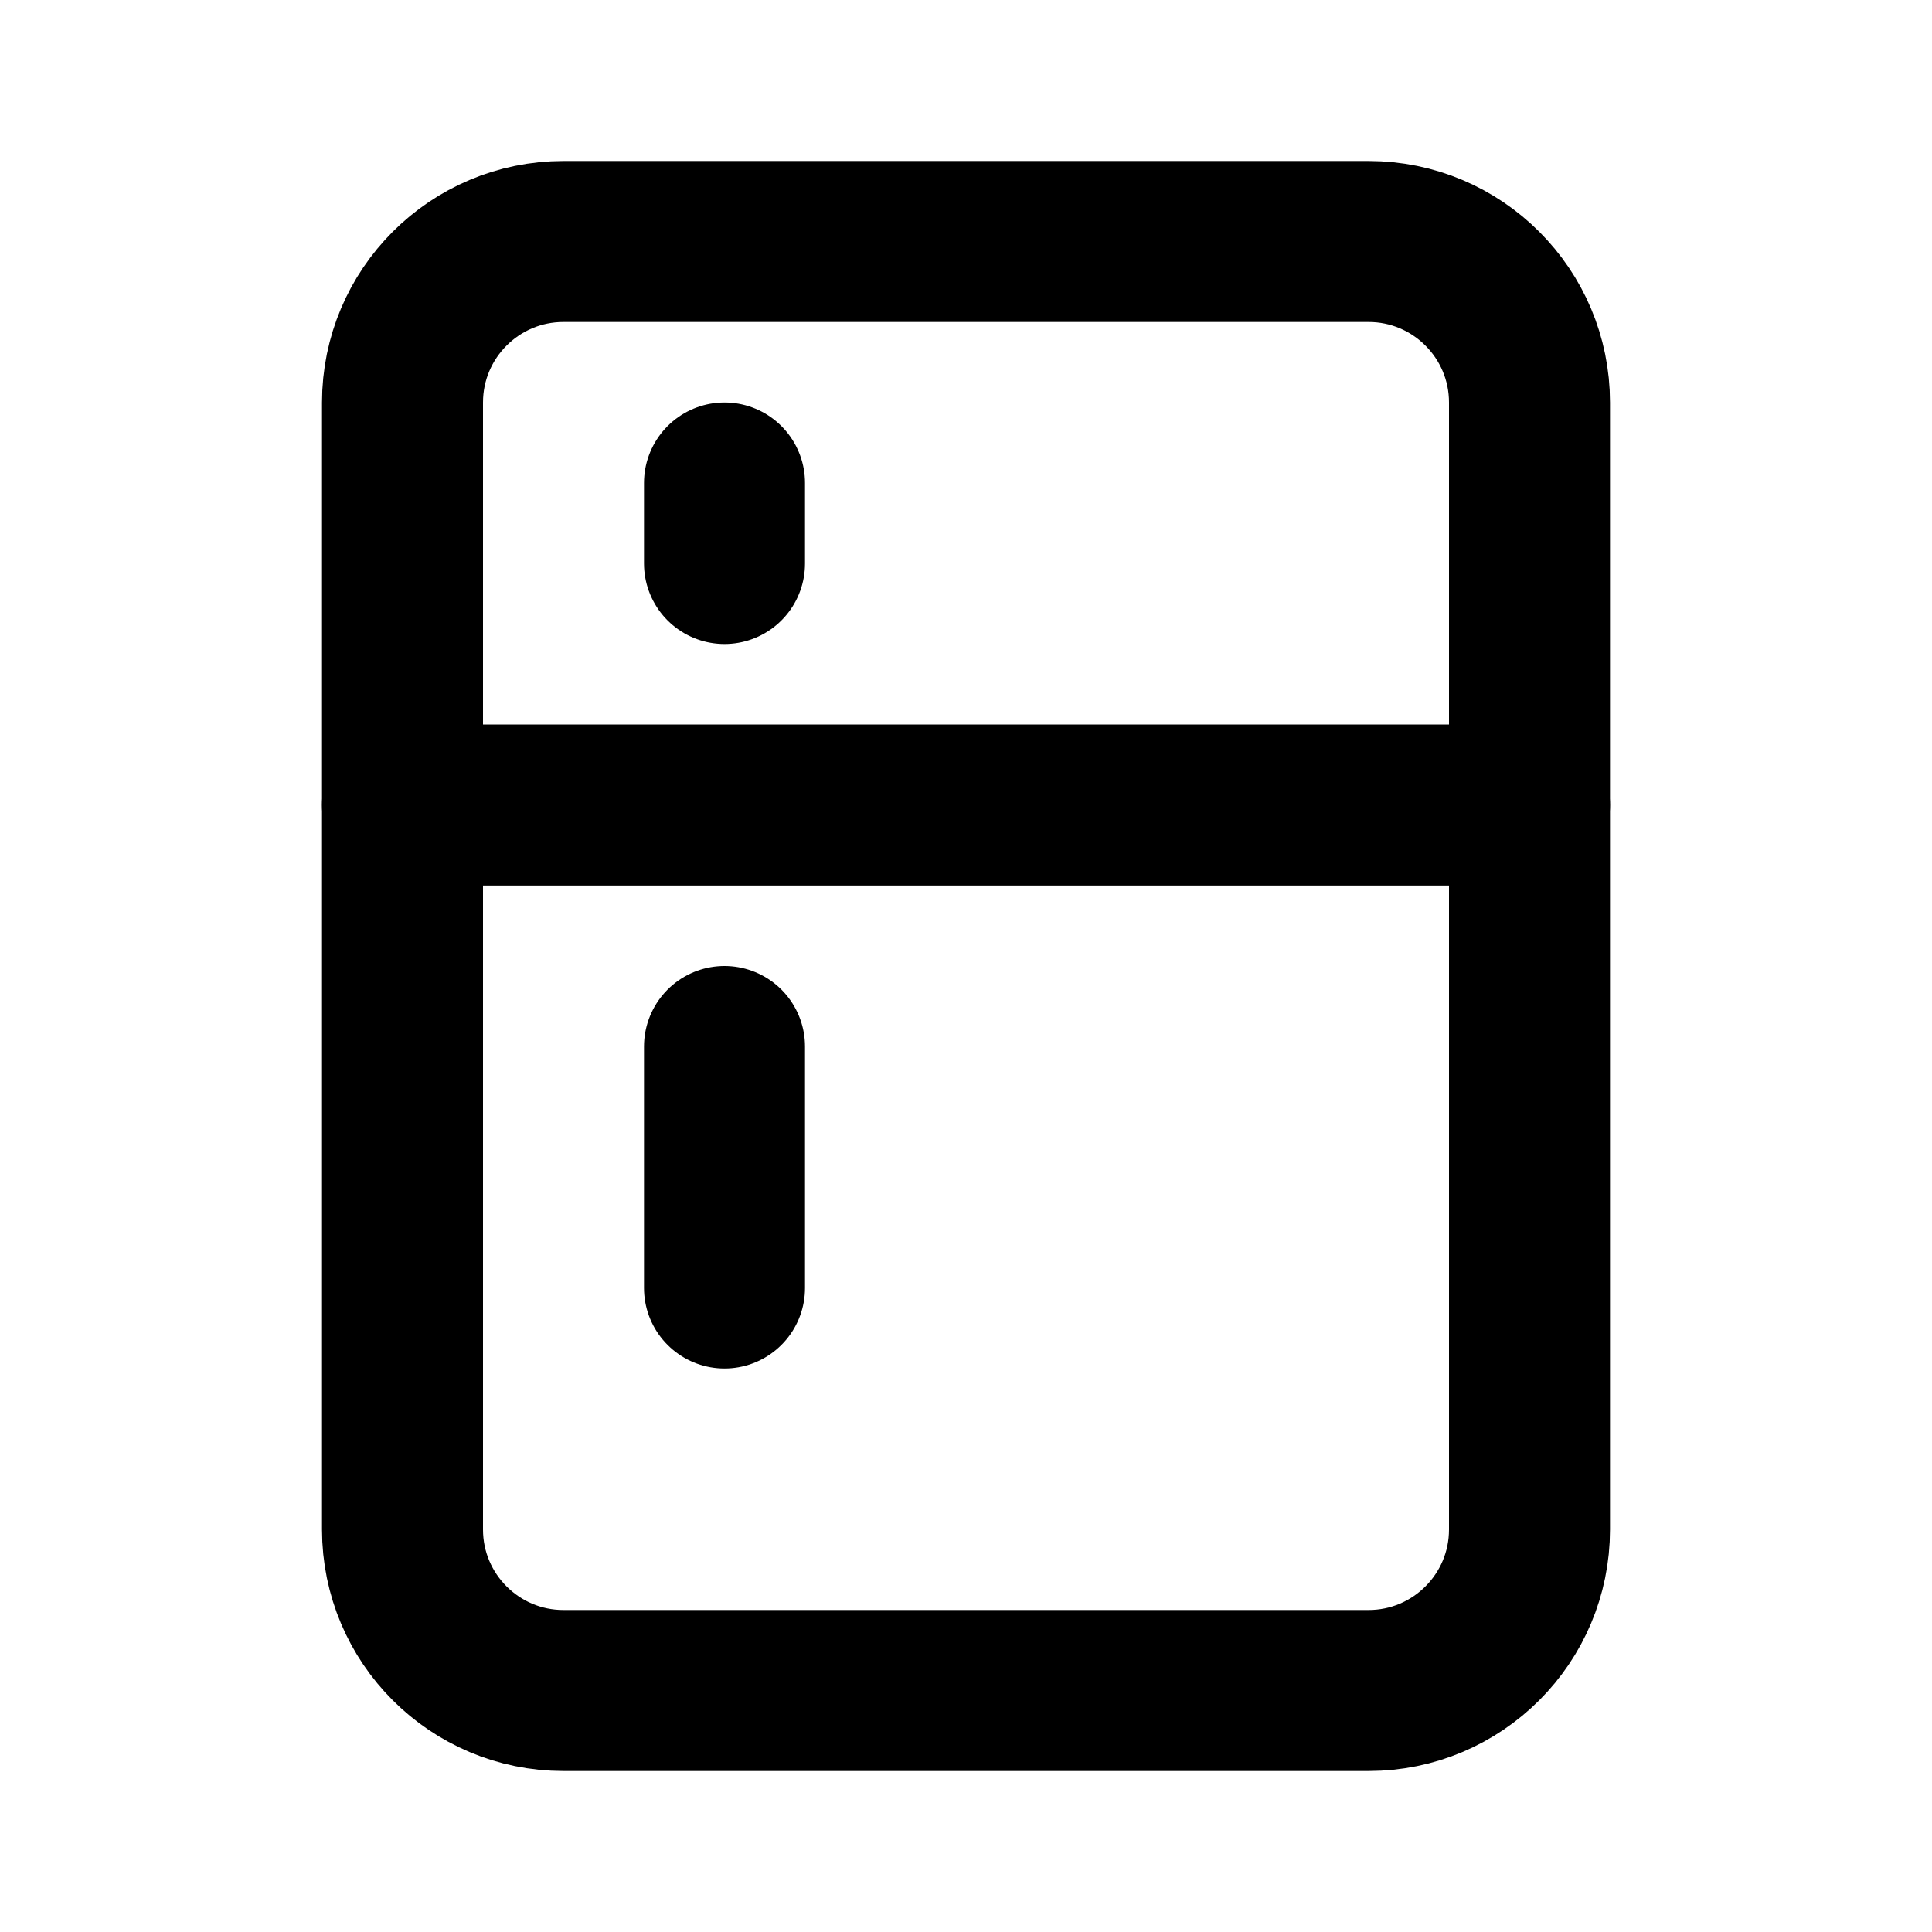
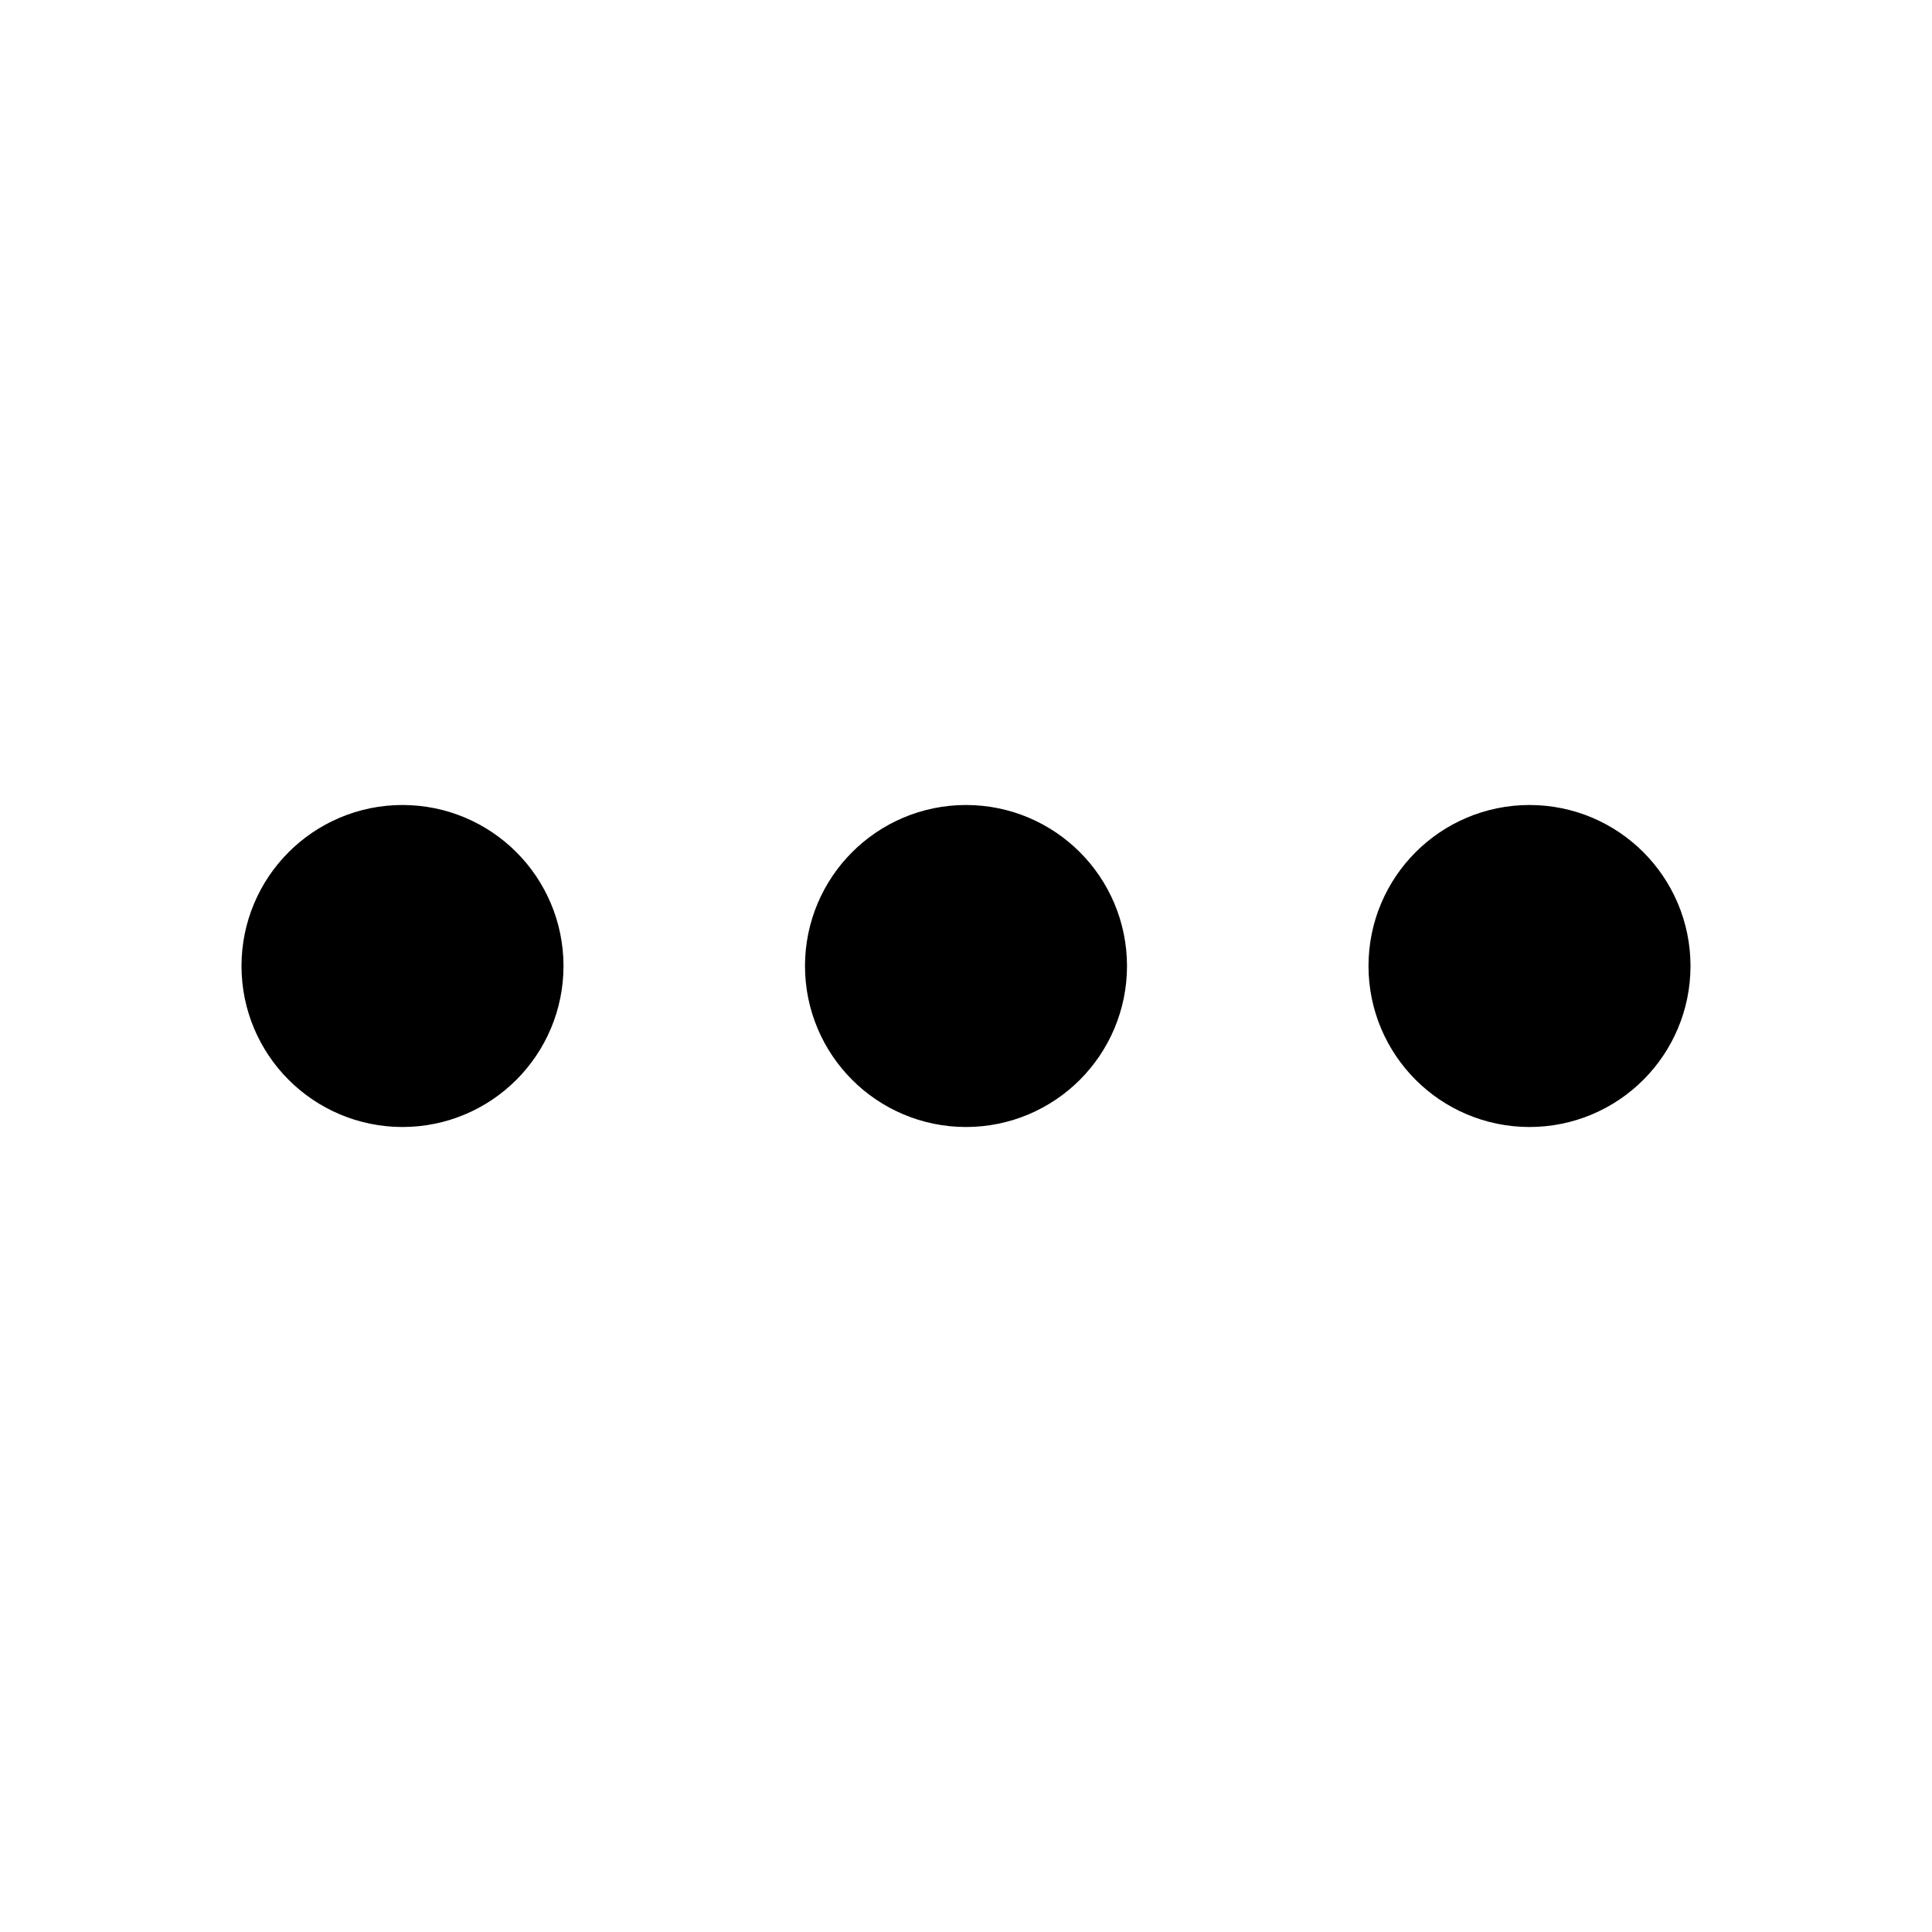
- <svg xmlns="http://www.w3.org/2000/svg" width="24" height="24" viewBox="0 0 24 24" fill="none" stroke="currentColor" stroke-width="2" stroke-linecap="round" stroke-linejoin="round" class="icon icon-tabler icons-tabler-outline icon-tabler-fridge">
+ <svg xmlns="http://www.w3.org/2000/svg" width="24" height="24" viewBox="0 0 24 24" fill="none" stroke="currentColor" stroke-width="2" stroke-linecap="round" stroke-linejoin="round" class="icon icon-tabler icons-tabler-outline icon-tabler-dots">
  <path stroke="none" d="M0 0h24v24H0z" fill="none" />
-   <path d="M5 3m0 2a2 2 0 0 1 2 -2h10a2 2 0 0 1 2 2v14a2 2 0 0 1 -2 2h-10a2 2 0 0 1 -2 -2z" />
-   <path d="M5 10h14" />
-   <path d="M9 13v3" />
-   <path d="M9 6v1" />
+   <path d="M5 12m-1 0a1 1 0 1 0 2 0a1 1 0 1 0 -2 0" />
+   <path d="M12 12m-1 0a1 1 0 1 0 2 0a1 1 0 1 0 -2 0" />
+   <path d="M19 12m-1 0a1 1 0 1 0 2 0a1 1 0 1 0 -2 0" />
</svg>
